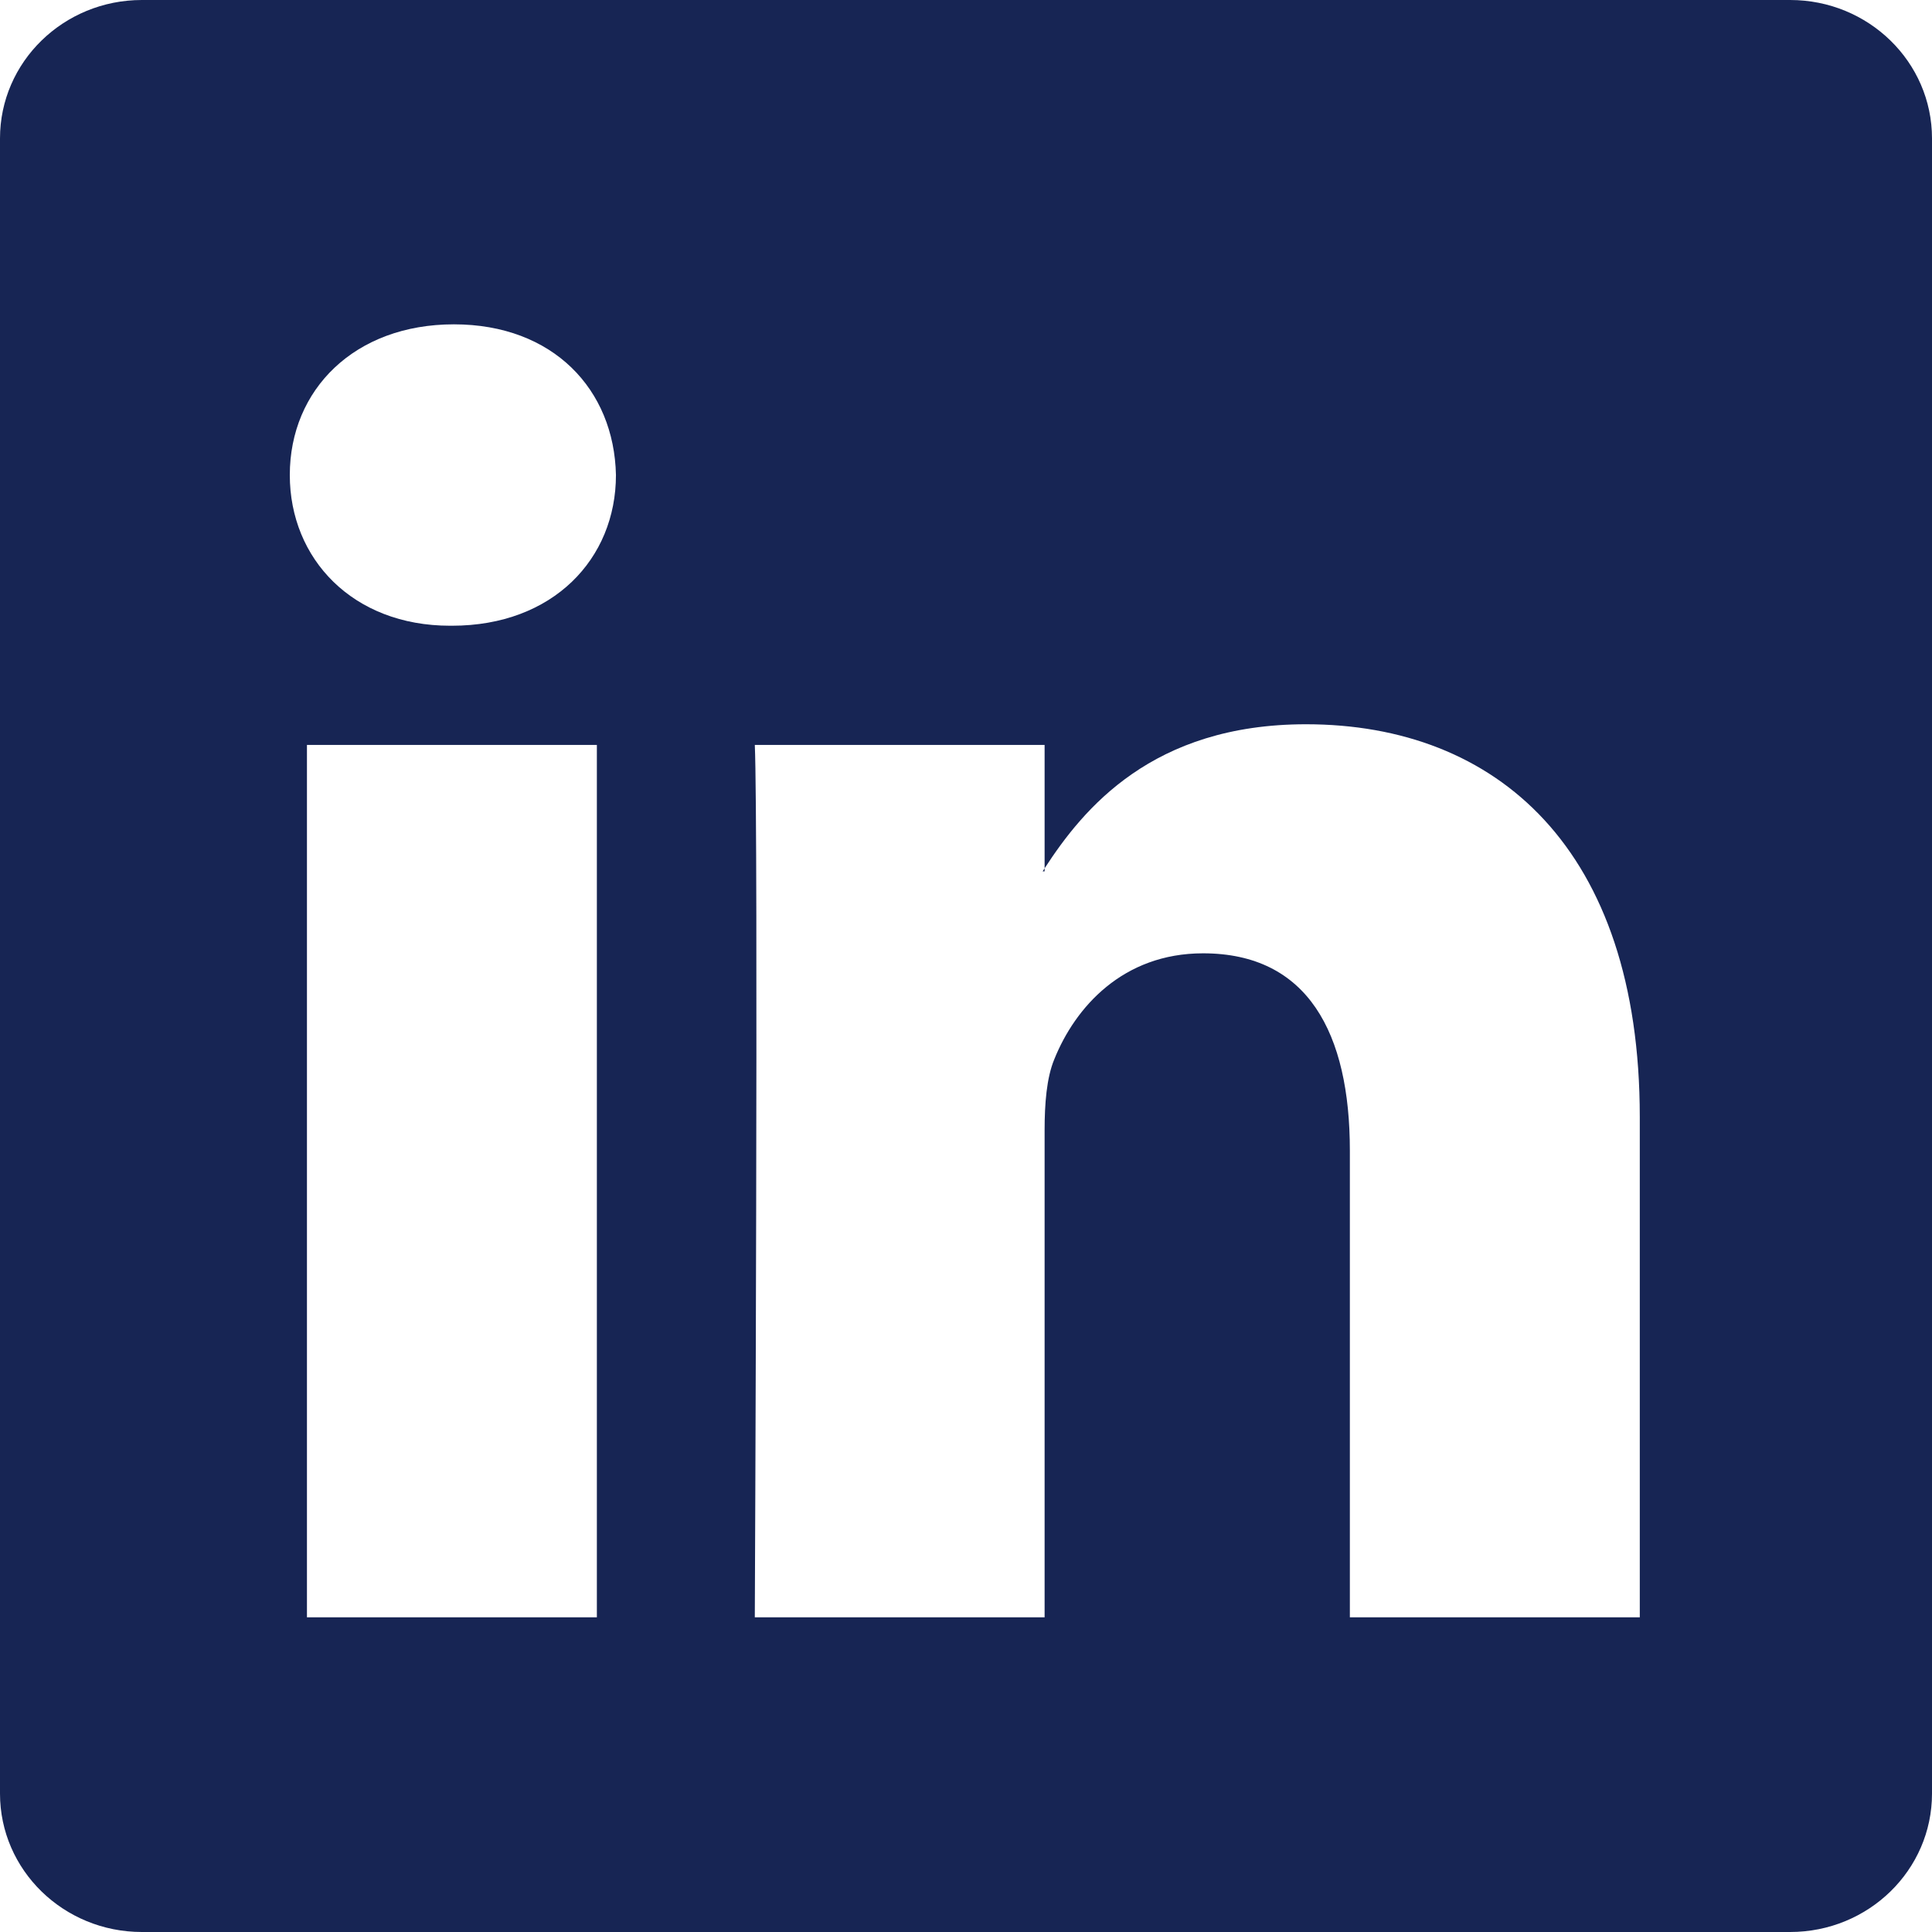
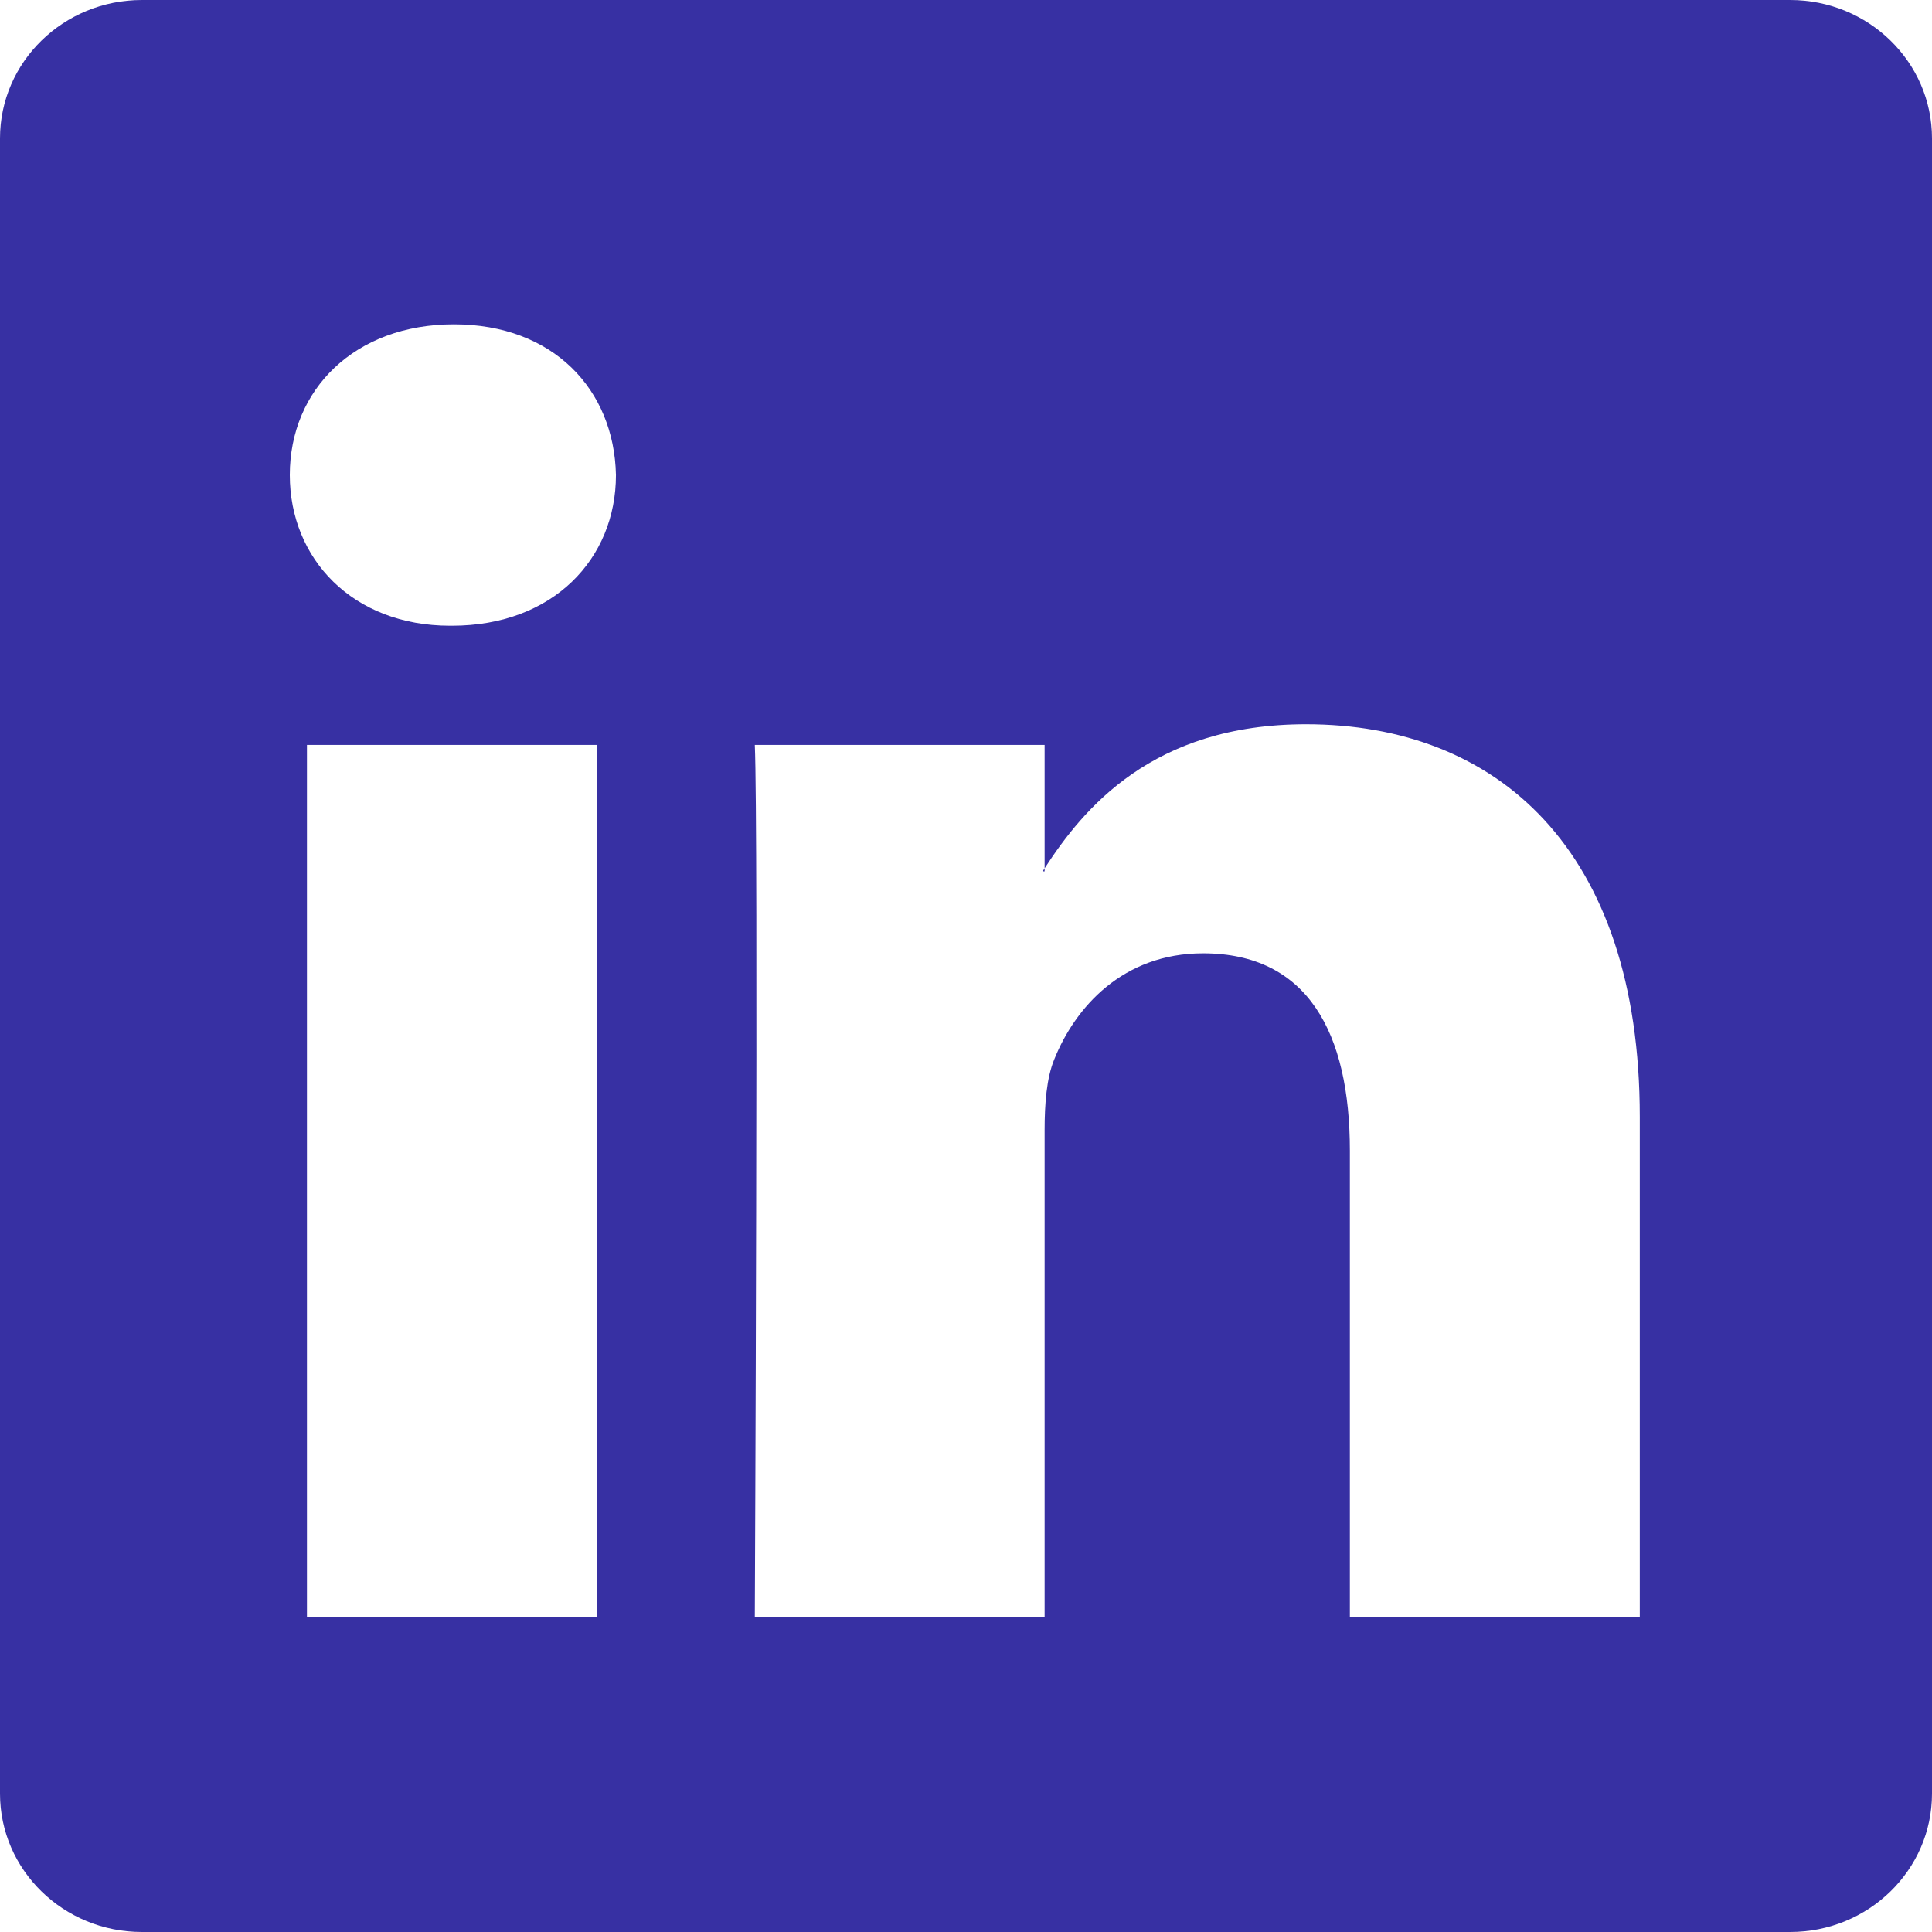
- <svg xmlns="http://www.w3.org/2000/svg" width="48" height="48" fill="#172554" viewBox="0 0 16 16">
+ <svg xmlns="http://www.w3.org/2000/svg" width="48" height="48" fill="#3730A3" viewBox="0 0 16 16">
  <path d="M0 1.146C0 .513.526 0 1.175 0h13.65C15.474 0 16 .513 16 1.146v13.708c0 .633-.526 1.146-1.175 1.146H1.175C.526 16 0 15.487 0 14.854V1.146zm4.943 12.248V6.169H2.542v7.225h2.401zm-1.2-8.212c.837 0 1.358-.554 1.358-1.248-.015-.709-.52-1.248-1.342-1.248-.822 0-1.359.54-1.359 1.248 0 .694.521 1.248 1.327 1.248h.016zm4.908 8.212V9.359c0-.216.016-.432.08-.586.173-.431.568-.878 1.232-.878.869 0 1.216.662 1.216 1.634v3.865h2.401V9.25c0-2.22-1.184-3.252-2.764-3.252-1.274 0-1.845.7-2.165 1.193v.025h-.016a5.54 5.54 0 0 1 .016-.025V6.169h-2.4c.03.678 0 7.225 0 7.225h2.4z" />
</svg>
